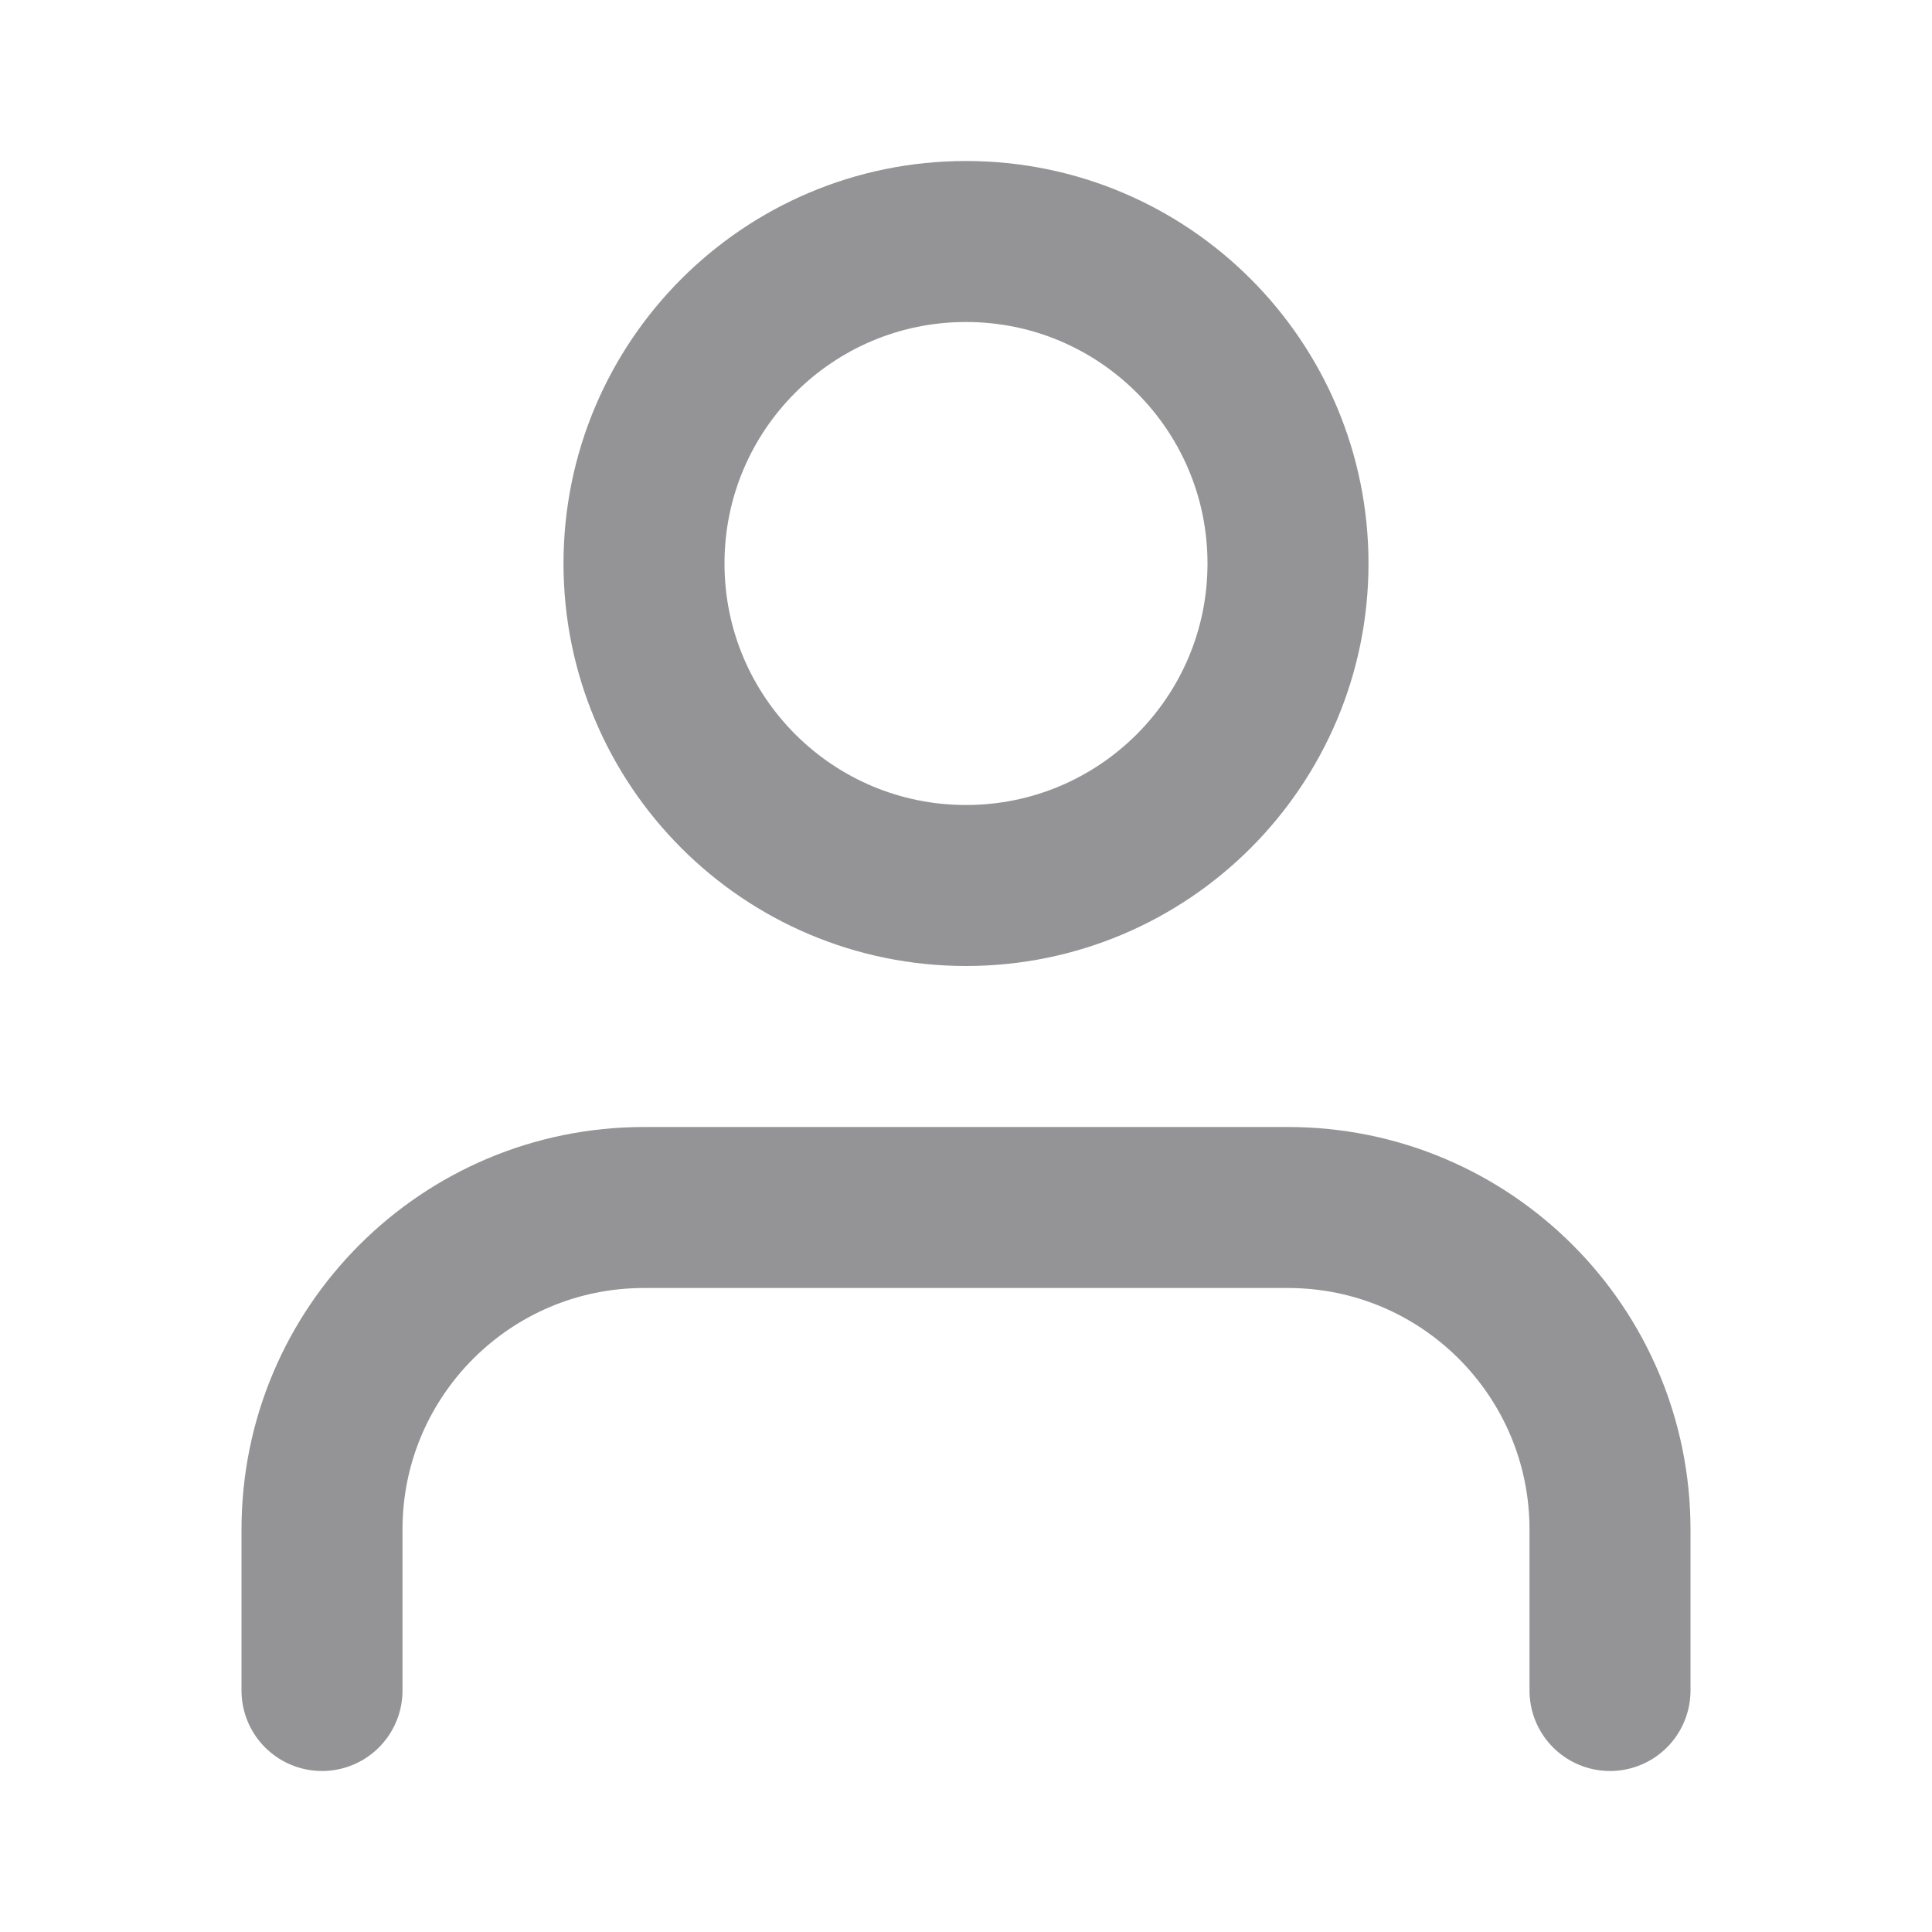
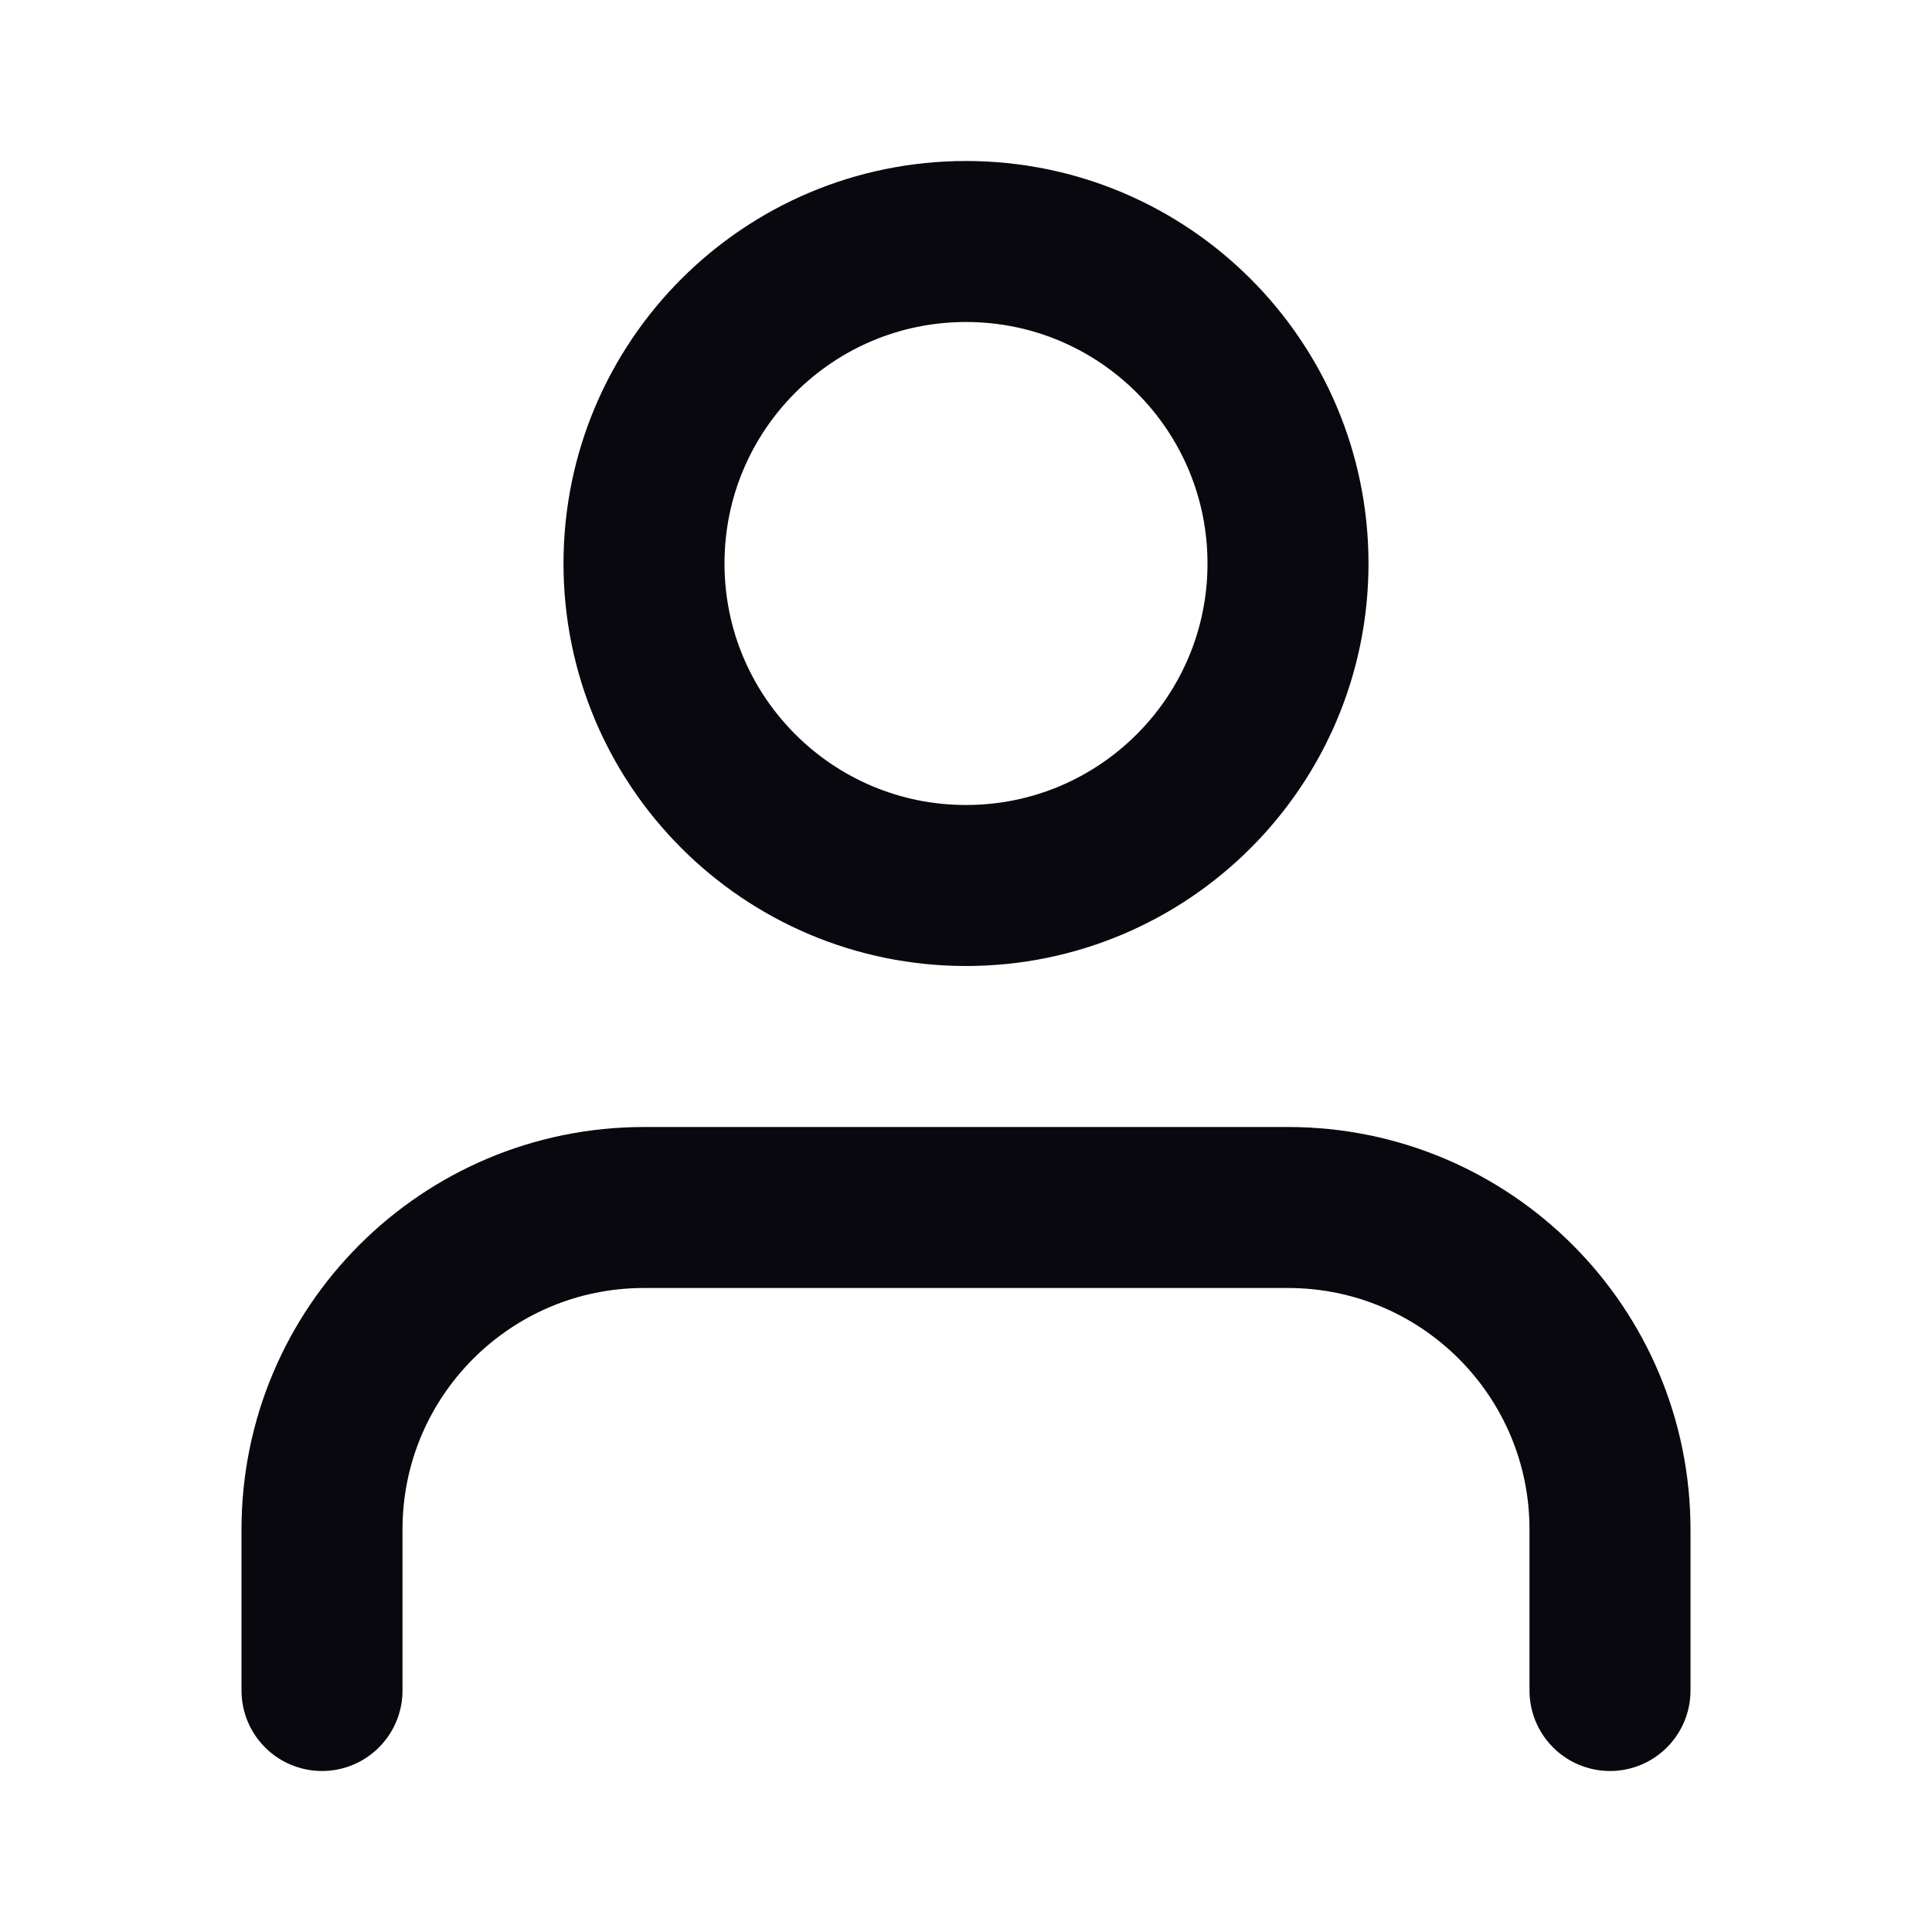
- <svg xmlns="http://www.w3.org/2000/svg" width="24" height="24" viewBox="0 0 24 24" fill="none" stroke="currentColor" stroke-width="2" color="#949497" stroke-linecap="round" stroke-linejoin="round" class="feather feather-user">
+ <svg xmlns="http://www.w3.org/2000/svg" width="24" height="24" viewBox="0 0 24 24" fill="none" stroke="currentColor" stroke-width="2" color="#08080e" stroke-linecap="round" stroke-linejoin="round" class="feather feather-user">
  <path d="M20 21v-2a4 4 0 0 0-4-4H8a4 4 0 0 0-4 4v2" />
  <circle cx="12" cy="7" r="4" />
</svg>
